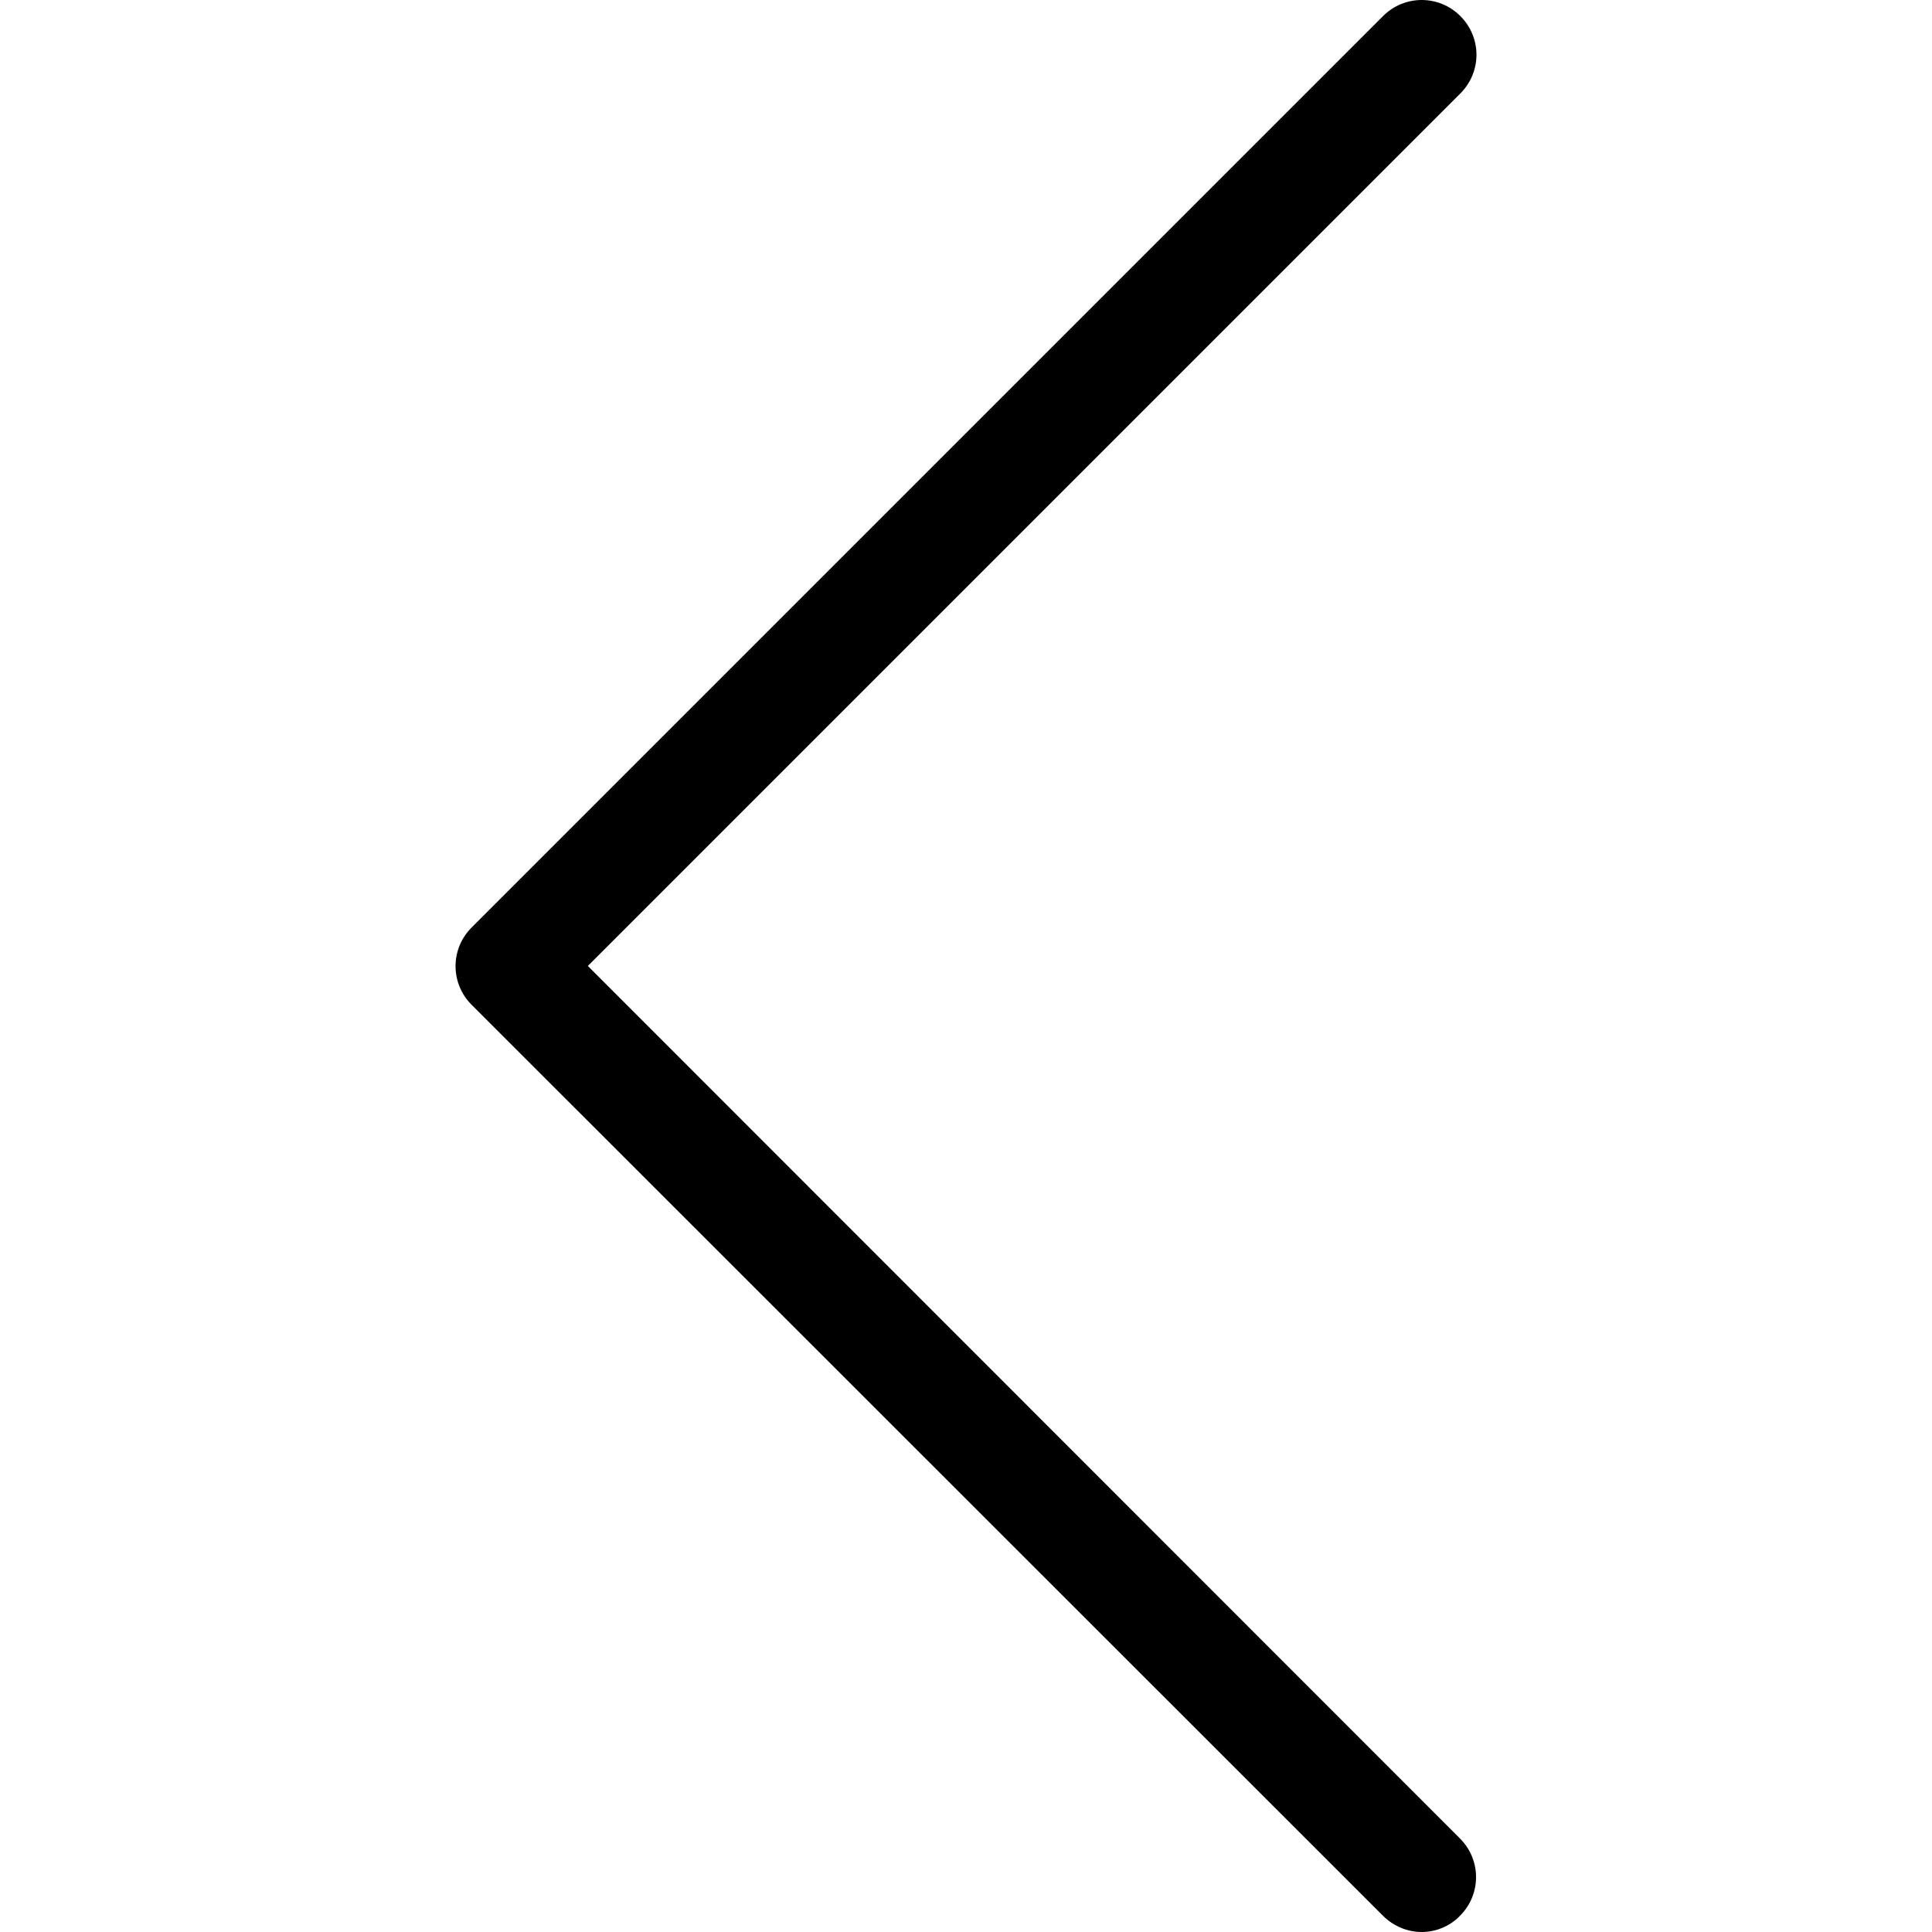
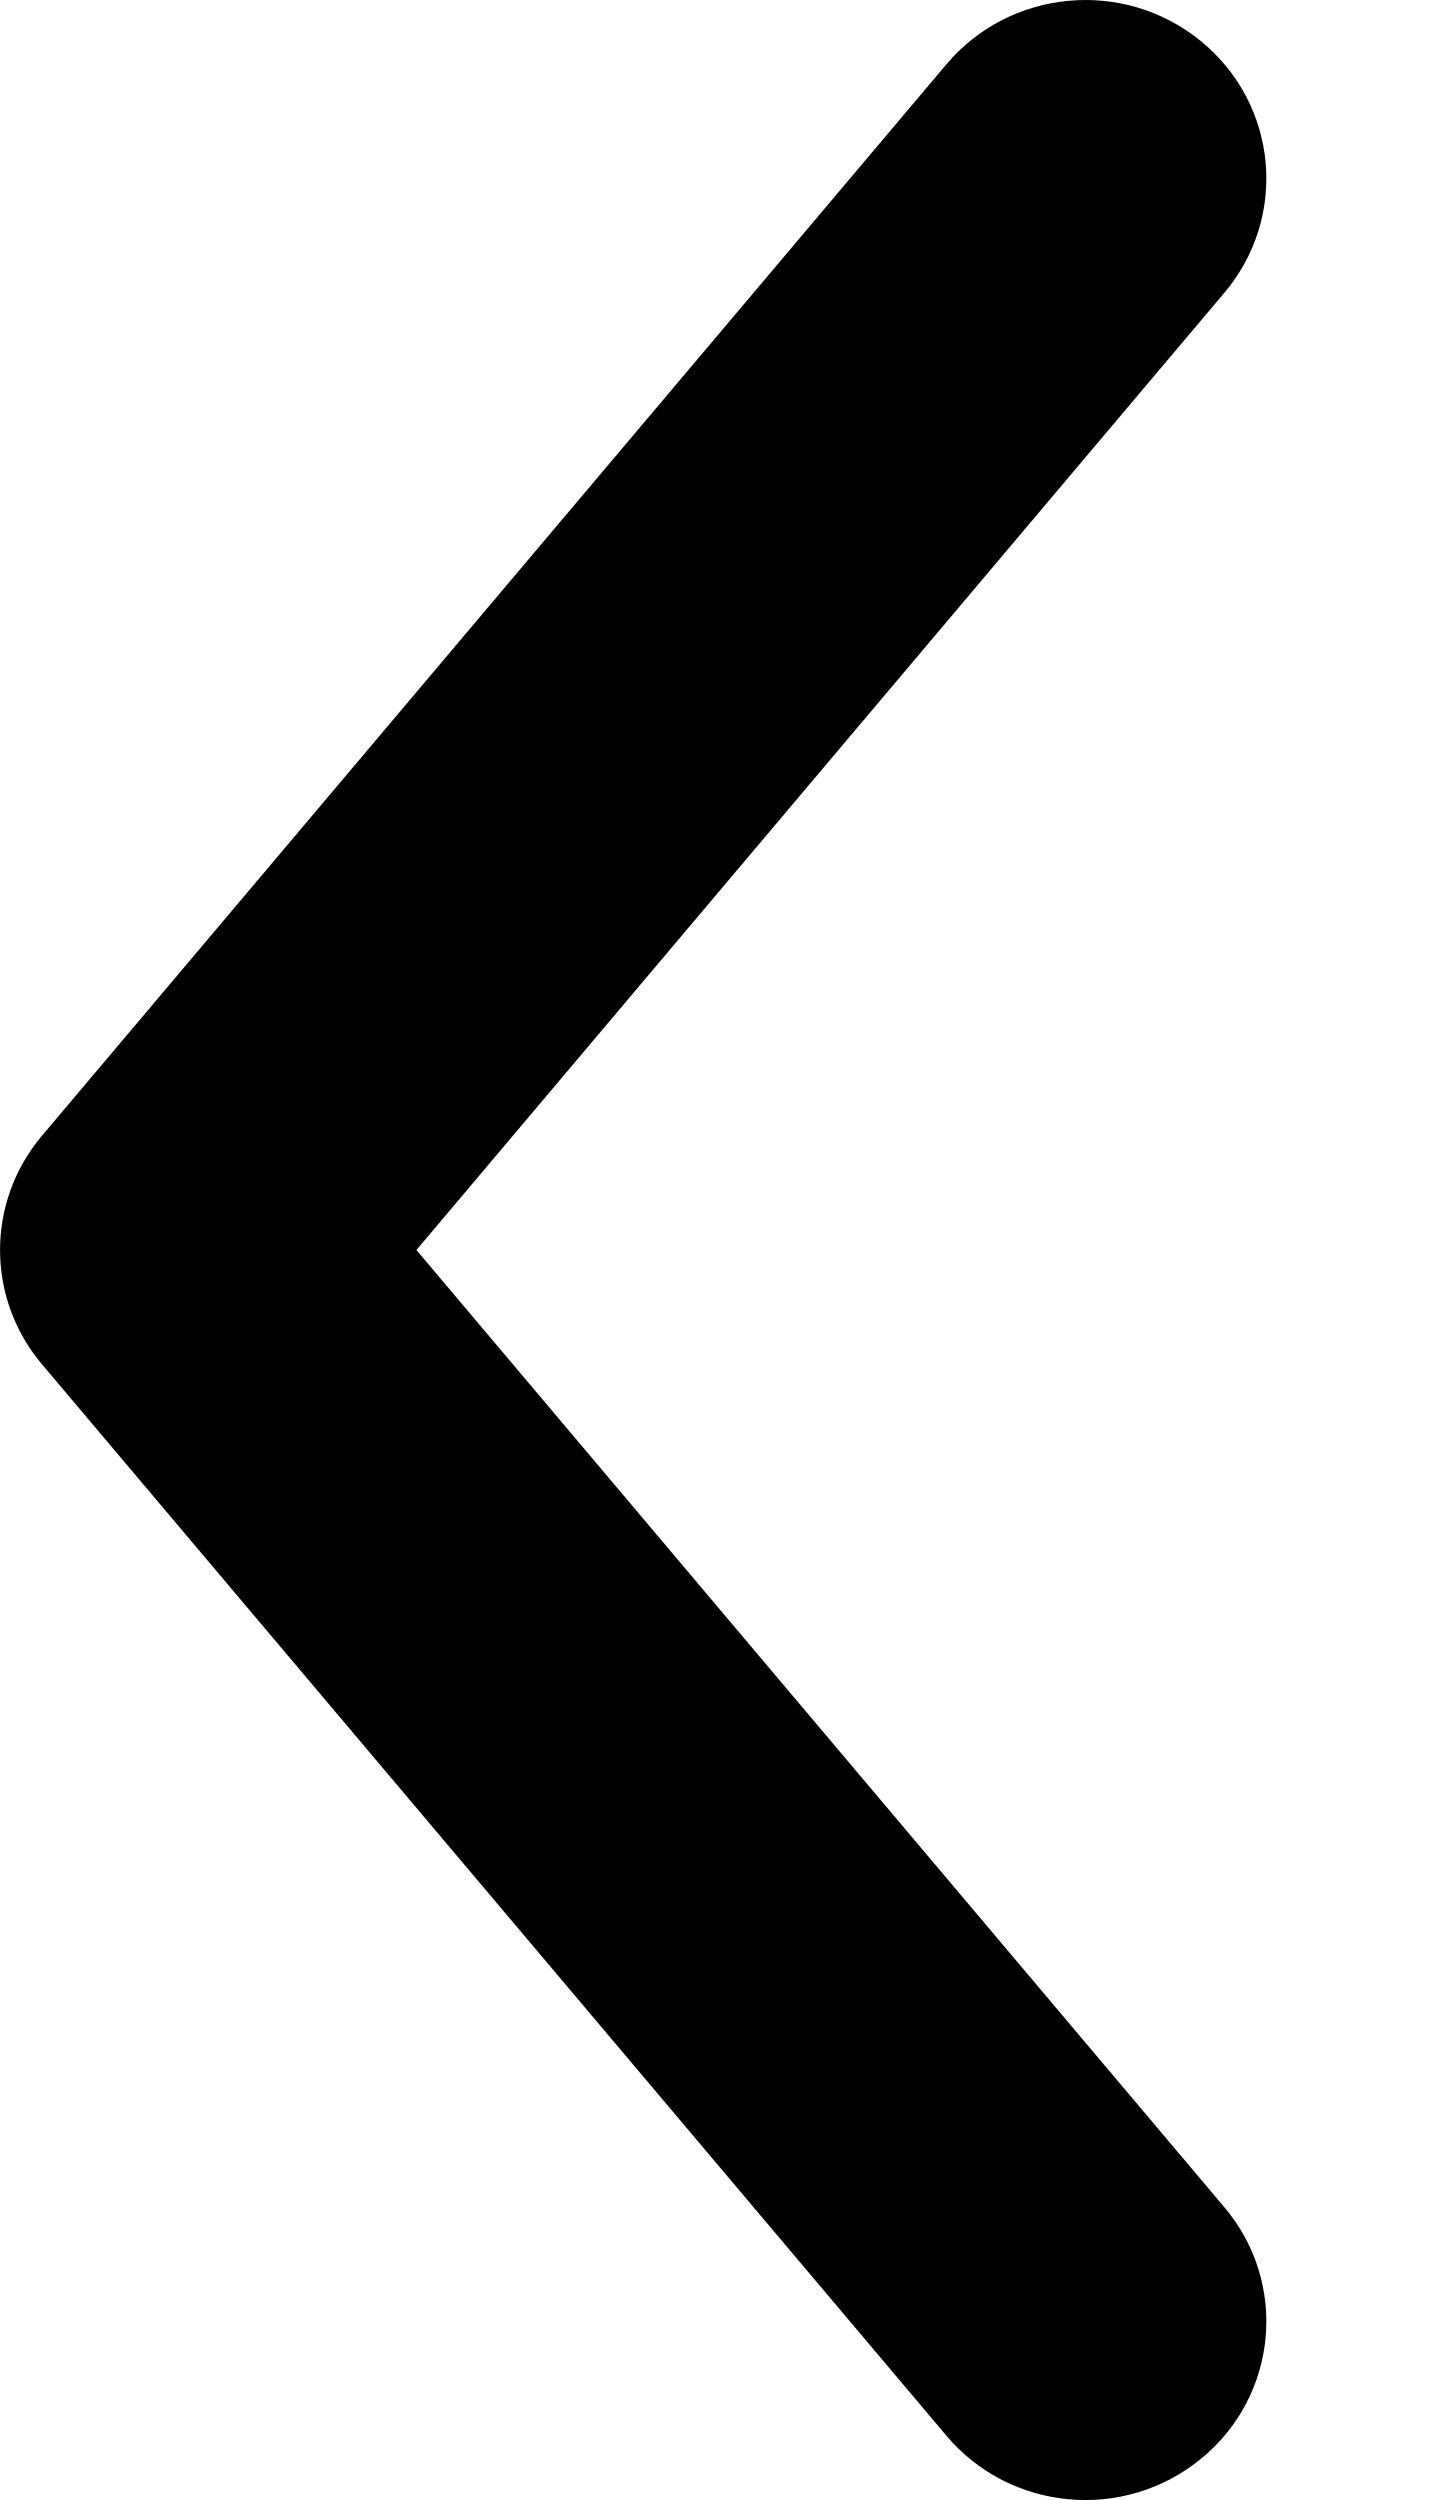
- <svg xmlns="http://www.w3.org/2000/svg" version="1.1" id="Capa_1" x="0px" y="0px" viewBox="0 0 477.175 477.175" style="enable-background:new 0 0 477.175 477.175;" xml:space="preserve">
-   <g>
-     <path d="M145.188,238.575l215.5-215.5c5.3-5.3,5.3-13.8,0-19.1s-13.8-5.3-19.1,0l-225.1,225.1c-5.3,5.3-5.3,13.8,0,19.1l225.1,225   c2.6,2.6,6.1,4,9.5,4s6.9-1.3,9.5-4c5.3-5.3,5.3-13.8,0-19.1L145.188,238.575z" />
-   </g>
-   <g>
- </g>
-   <g>
- </g>
-   <g>
- </g>
-   <g>
- </g>
-   <g>
- </g>
-   <g>
- </g>
-   <g>
- </g>
-   <g>
- </g>
-   <g>
- </g>
-   <g>
- </g>
-   <g>
- </g>
-   <g>
- </g>
-   <g>
- </g>
-   <g>
- </g>
-   <g>
- </g>
+ <svg xmlns="http://www.w3.org/2000/svg" width="8" height="14" viewBox="0 0 8 14" fill="current">
+   <path fill-rule="evenodd" clip-rule="evenodd" d="M6.727 13.768C7.157 13.415 7.215 12.784 6.856 12.36L2.332 7L6.856 1.64C7.215 1.216 7.157 0.585 6.727 0.232C6.297 -0.122 5.658 -0.064 5.3 0.36L0.235 6.36C-0.078 6.731 -0.078 7.269 0.235 7.64L5.3 13.64C5.658 14.065 6.297 14.122 6.727 13.768Z" fill="current" />
</svg>
